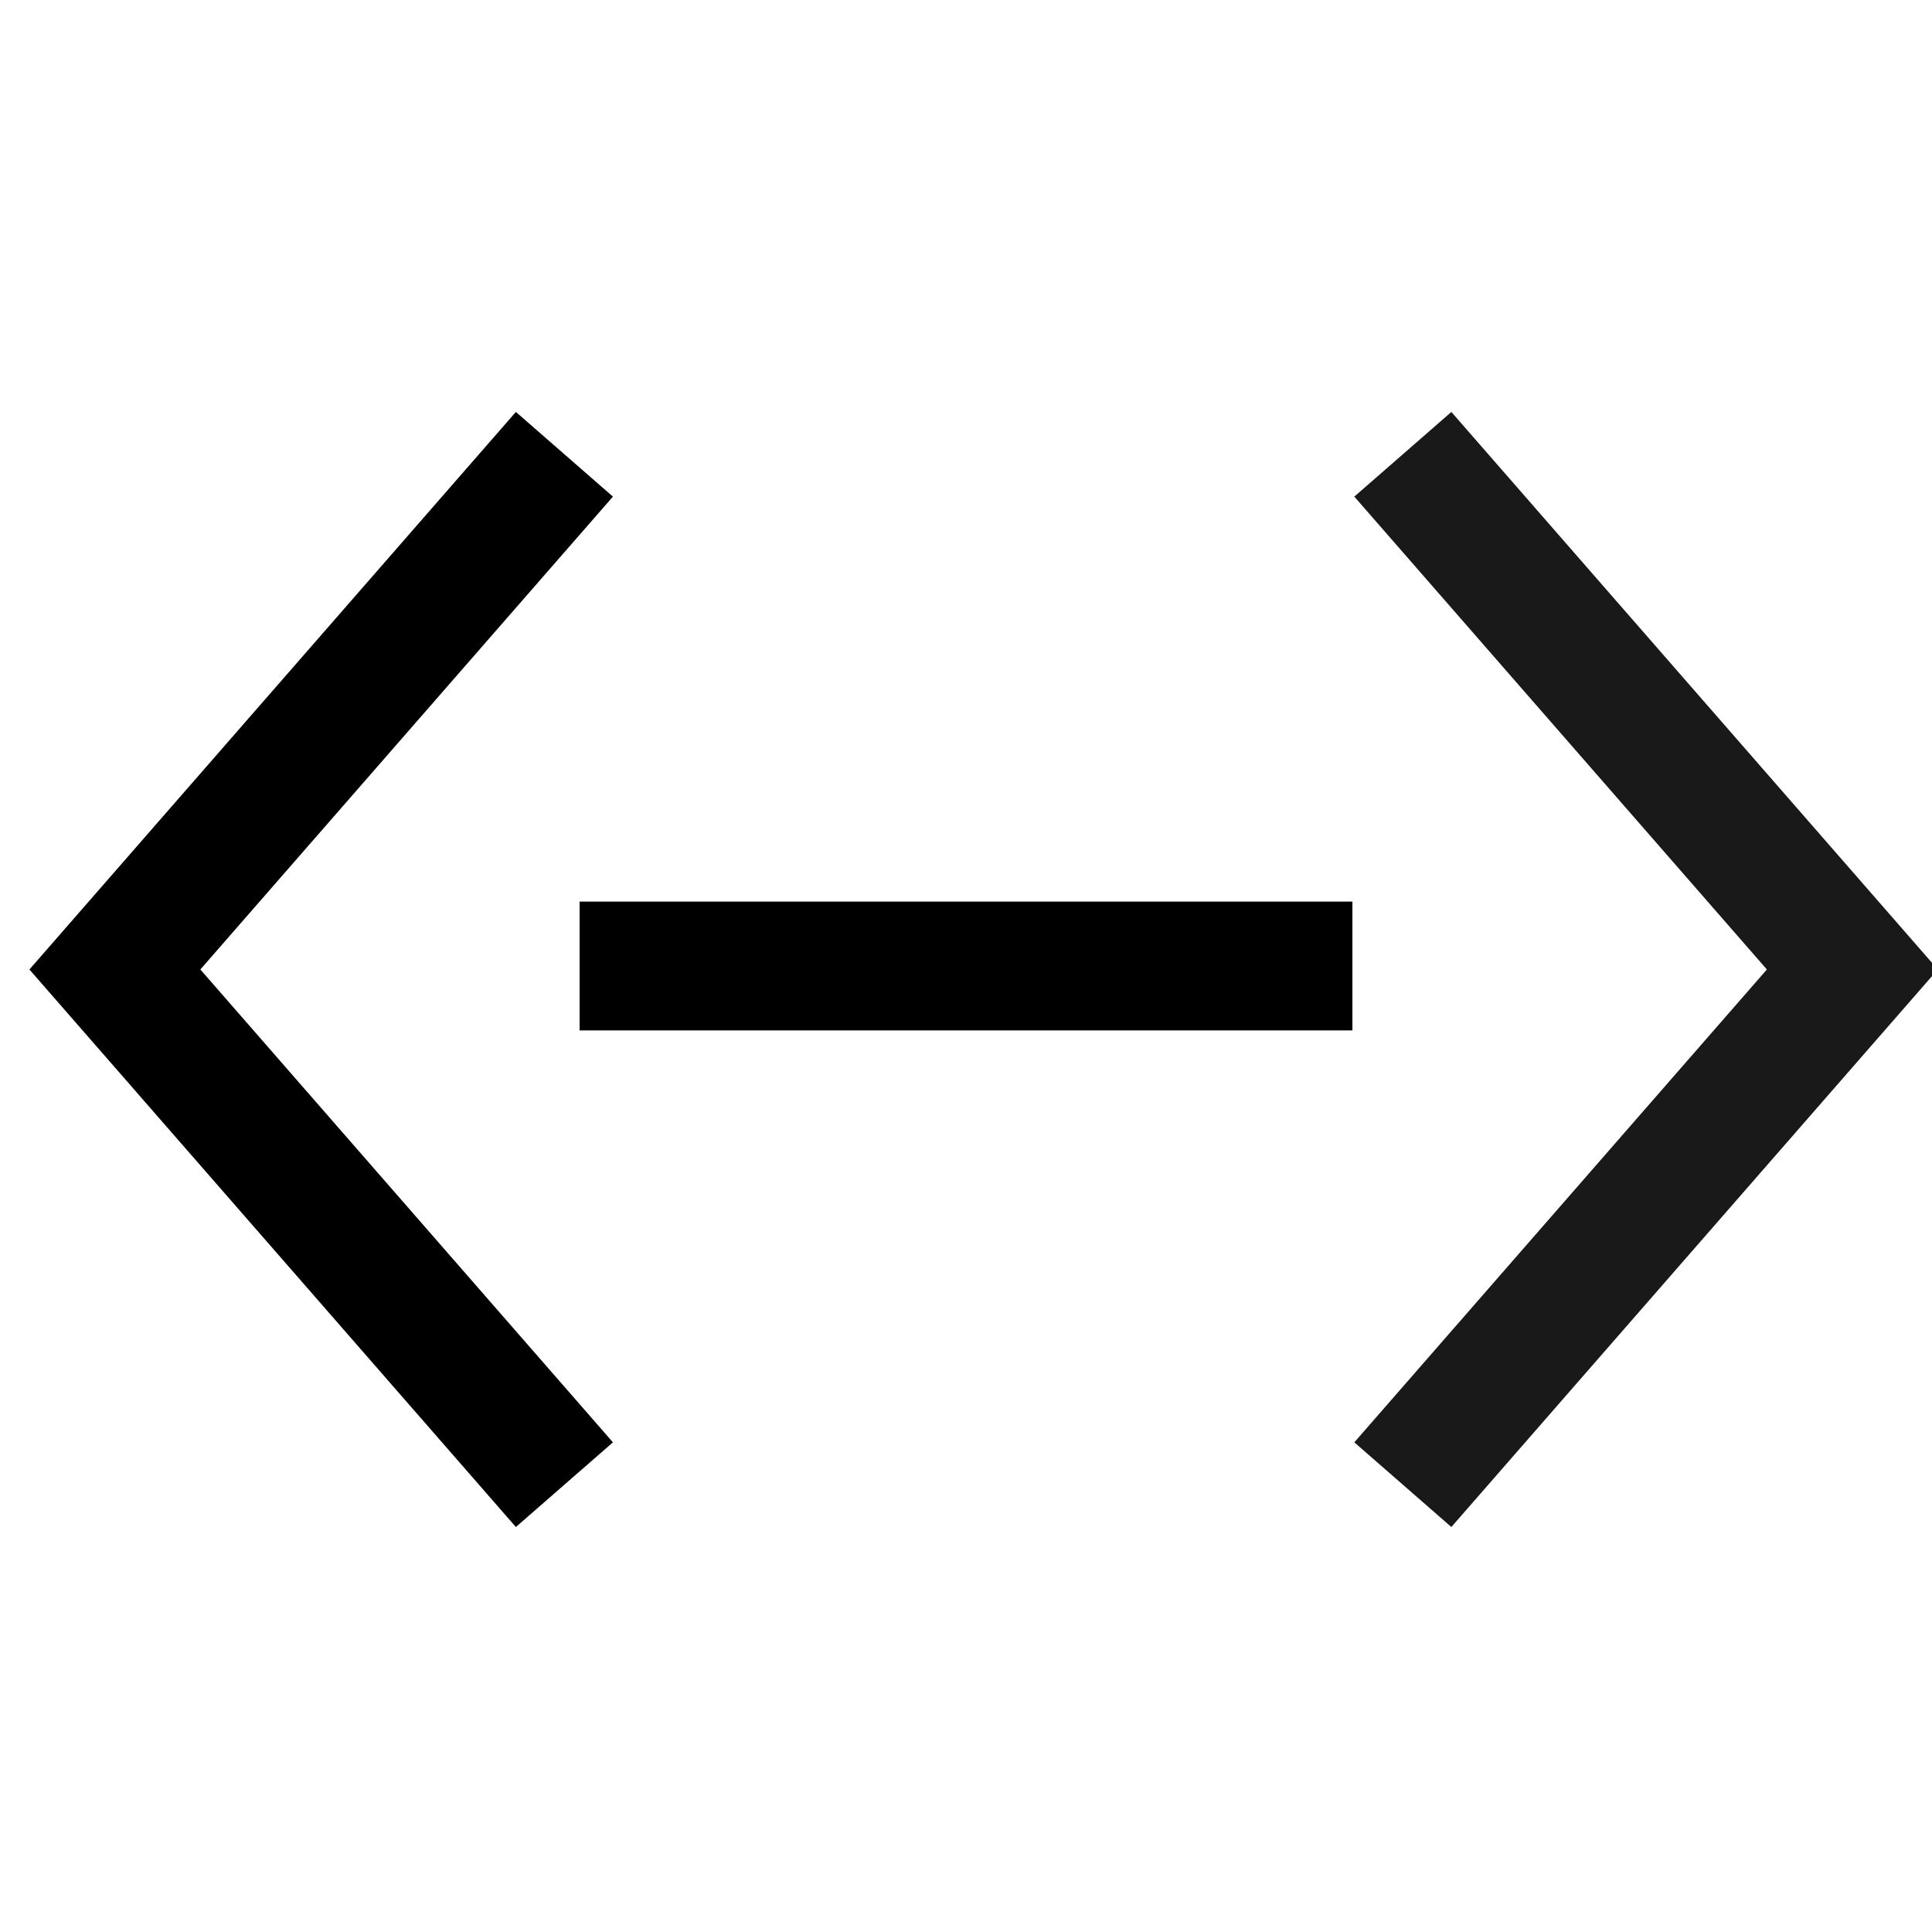
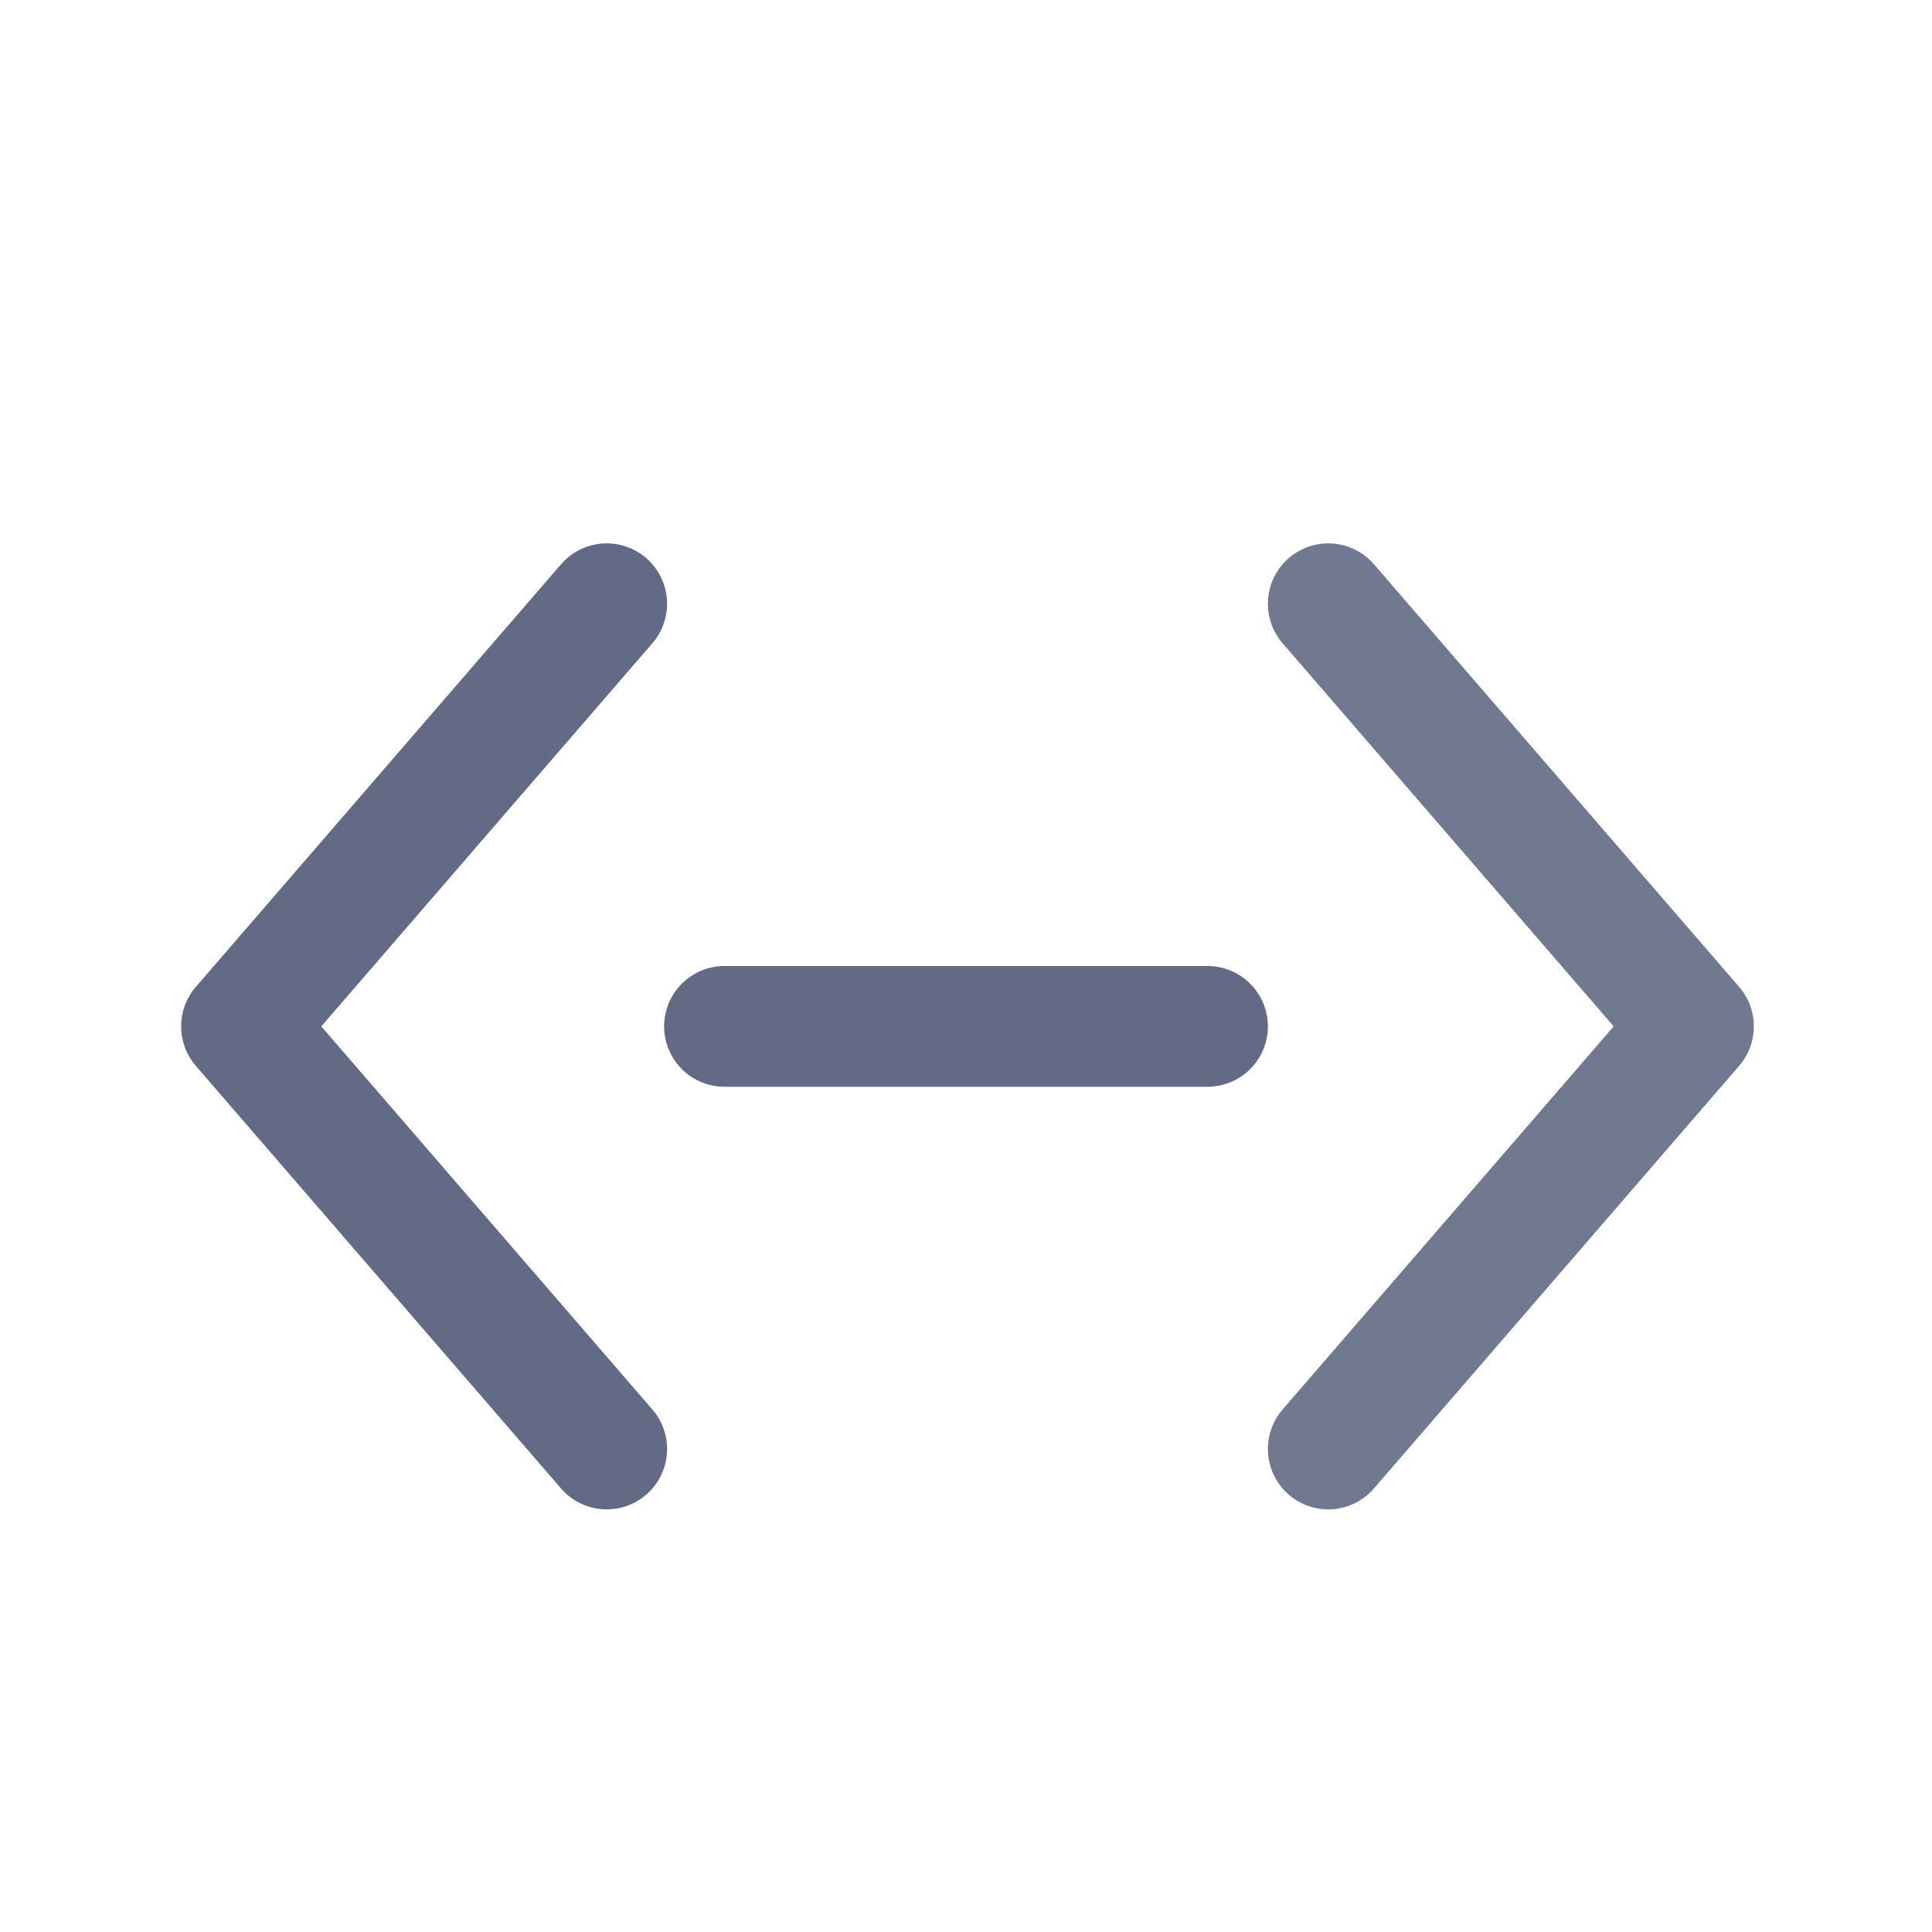
- <svg xmlns="http://www.w3.org/2000/svg" width="15px" height="15px" viewBox="0 0 15 15" version="1.1">
+ <svg xmlns="http://www.w3.org/2000/svg" width="32px" height="32px" viewBox="0 0 32 32" version="1.1">
  <defs />
-   <g id="Page-1" stroke="none" stroke-width="1" fill="none" fill-rule="evenodd">
-     <g id="trait" transform="translate(0, 3)" stroke="#000000">
-       <path d="M10.5,4.5 L4.5,4.5" id="Shape-3" />
-       <path d="M4.382,0.527 L0.892,4.527 L4.382,8.527" id="Stroke-6883-4" />
-       <path d="M14.382,0.527 L10.892,4.527 L14.382,8.527" id="Stroke-6883-5" opacity="0.9" transform="translate(12.6368, 4.526609) scale(-1, 1) translate(-12.6368, -4.526609) " />
+   <g id="Icons" stroke="none" stroke-width="1" fill="none" fill-rule="evenodd">
+     <g id="trait" stroke="#626A85" stroke-width="2" stroke-linecap="round" stroke-linejoin="round">
+       <path d="M20,17 L12,17" id="Shape-3" />
+       <path d="M10.049,10 L4,17 L10.049,24" id="Stroke-6883-4" />
+       <path d="M28.049,10 L22,17 L28.049,24" id="Stroke-6883-5" opacity="0.9" transform="translate(25.02453, 17) scale(-1, 1) translate(-25.02453, -17) " />
    </g>
-     <g id="Group" transform="translate(-340, 0)" />
  </g>
</svg>
